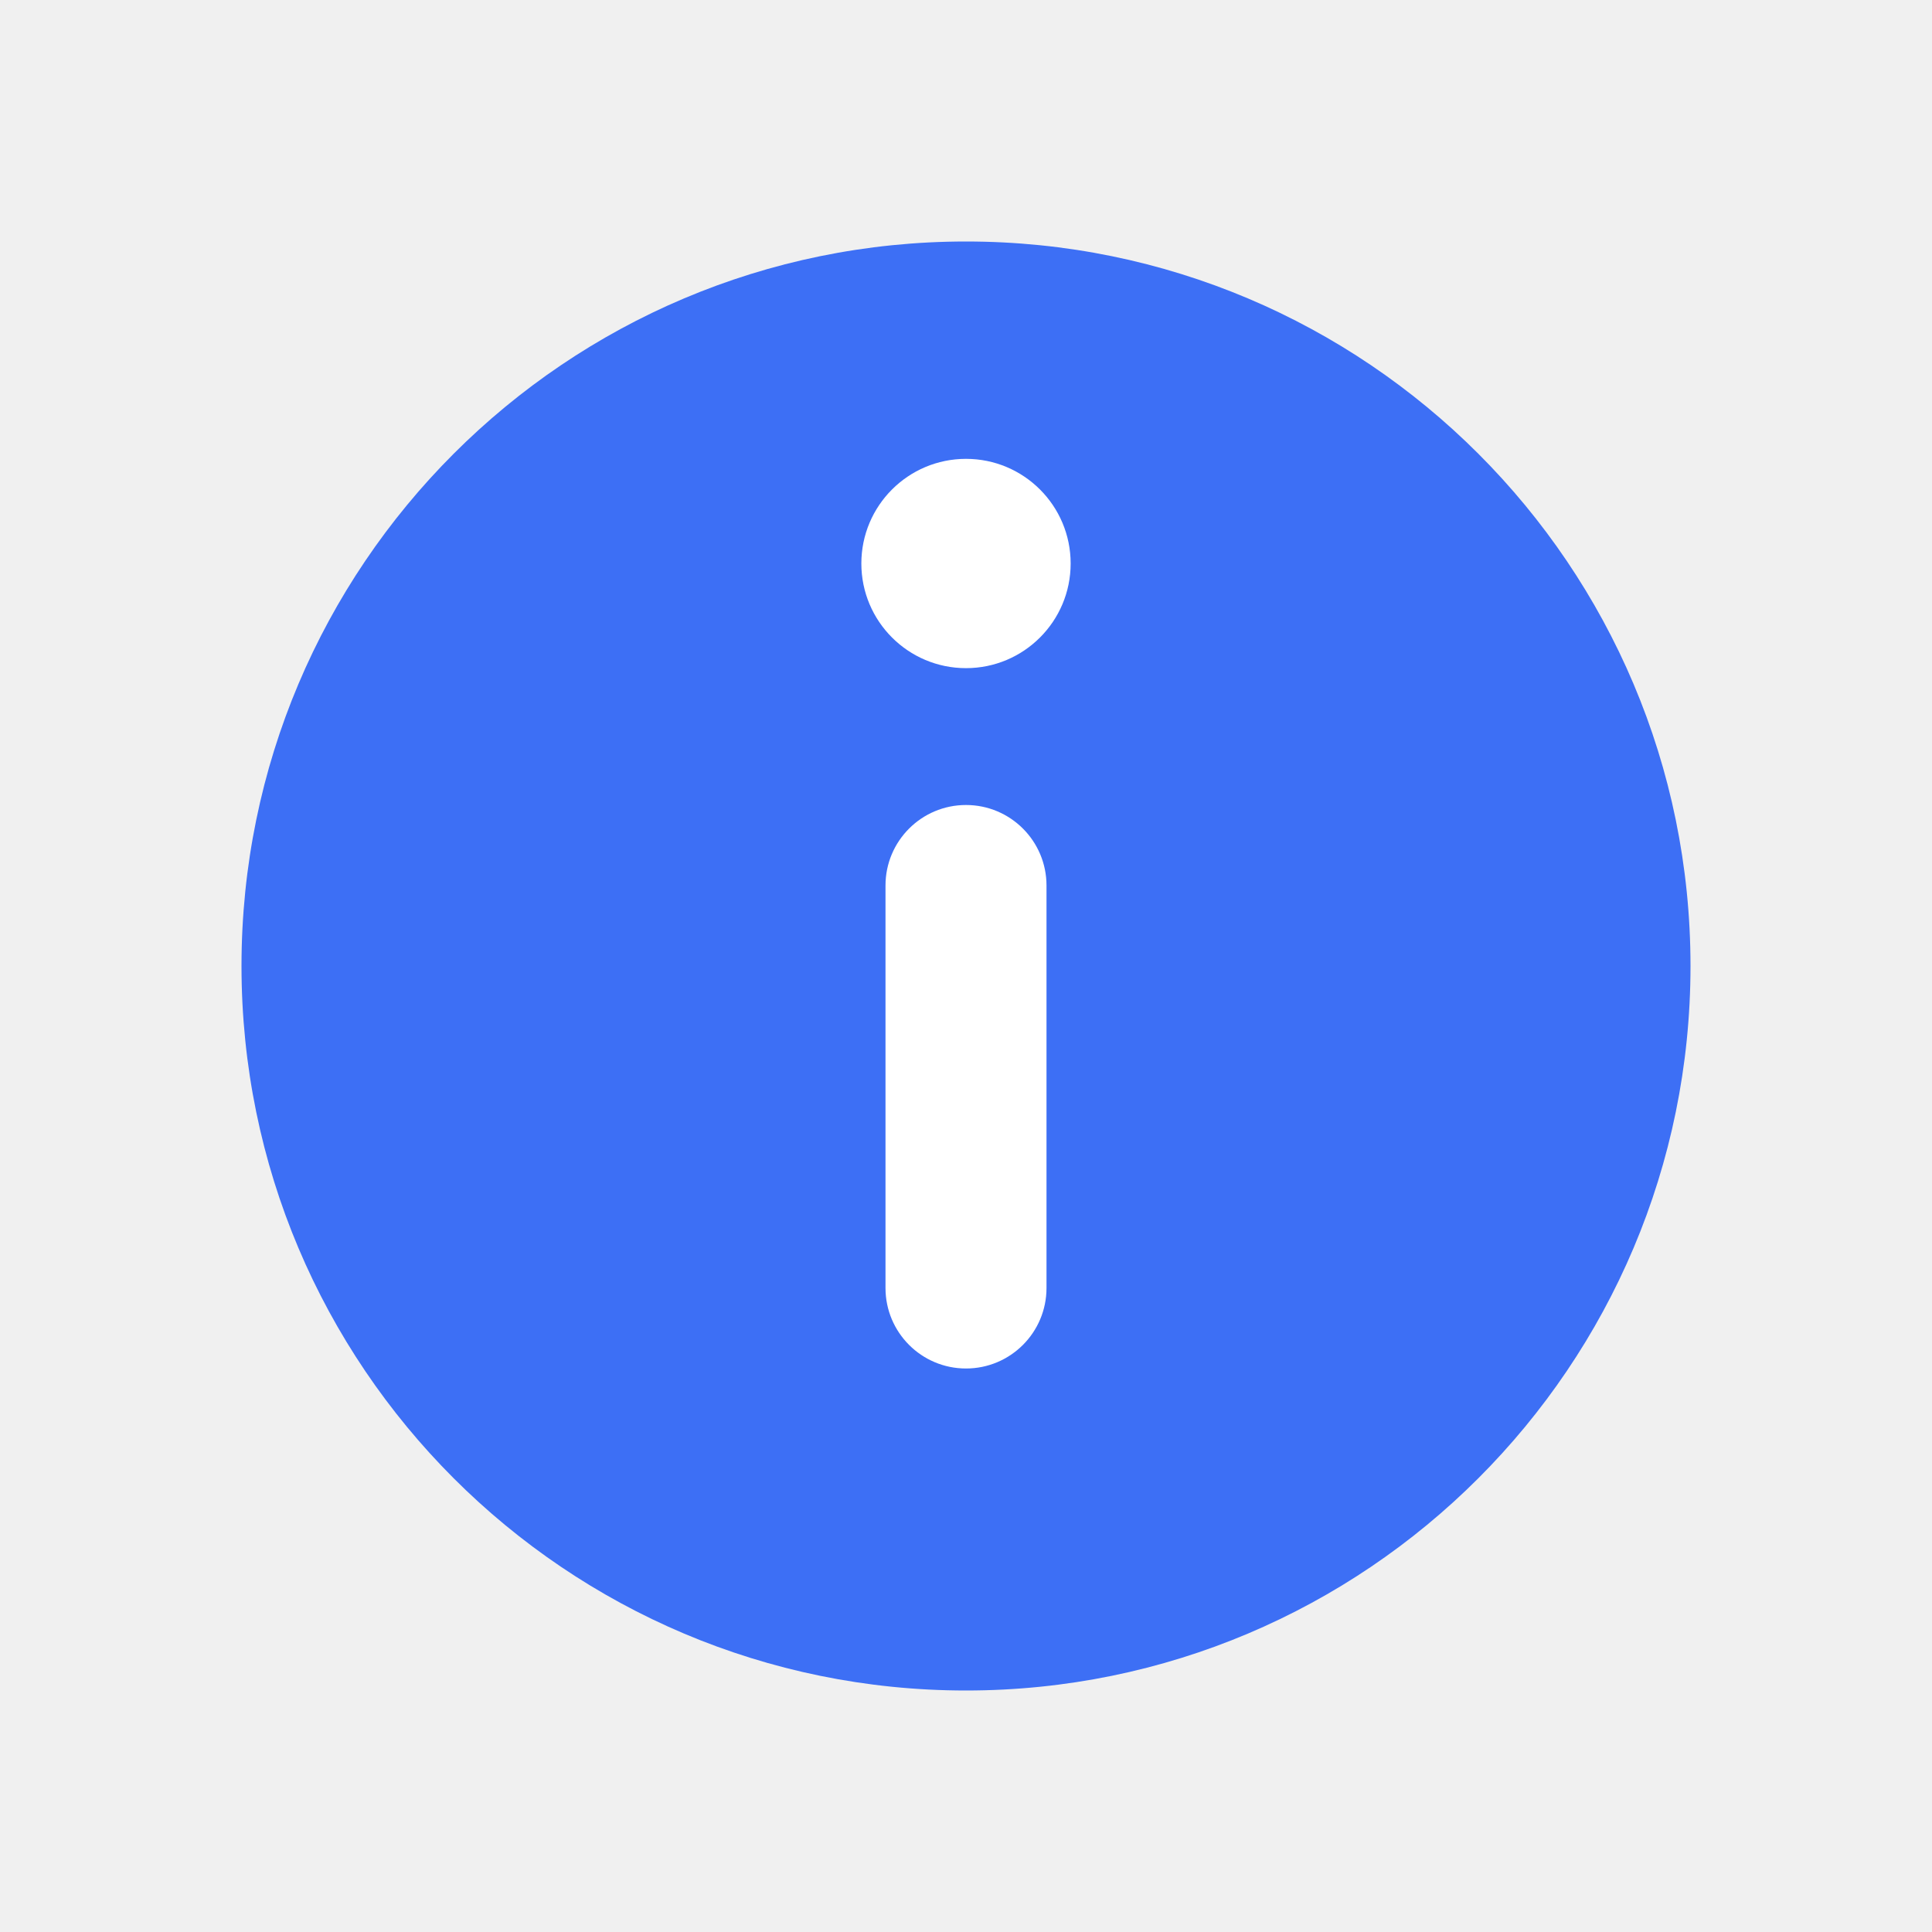
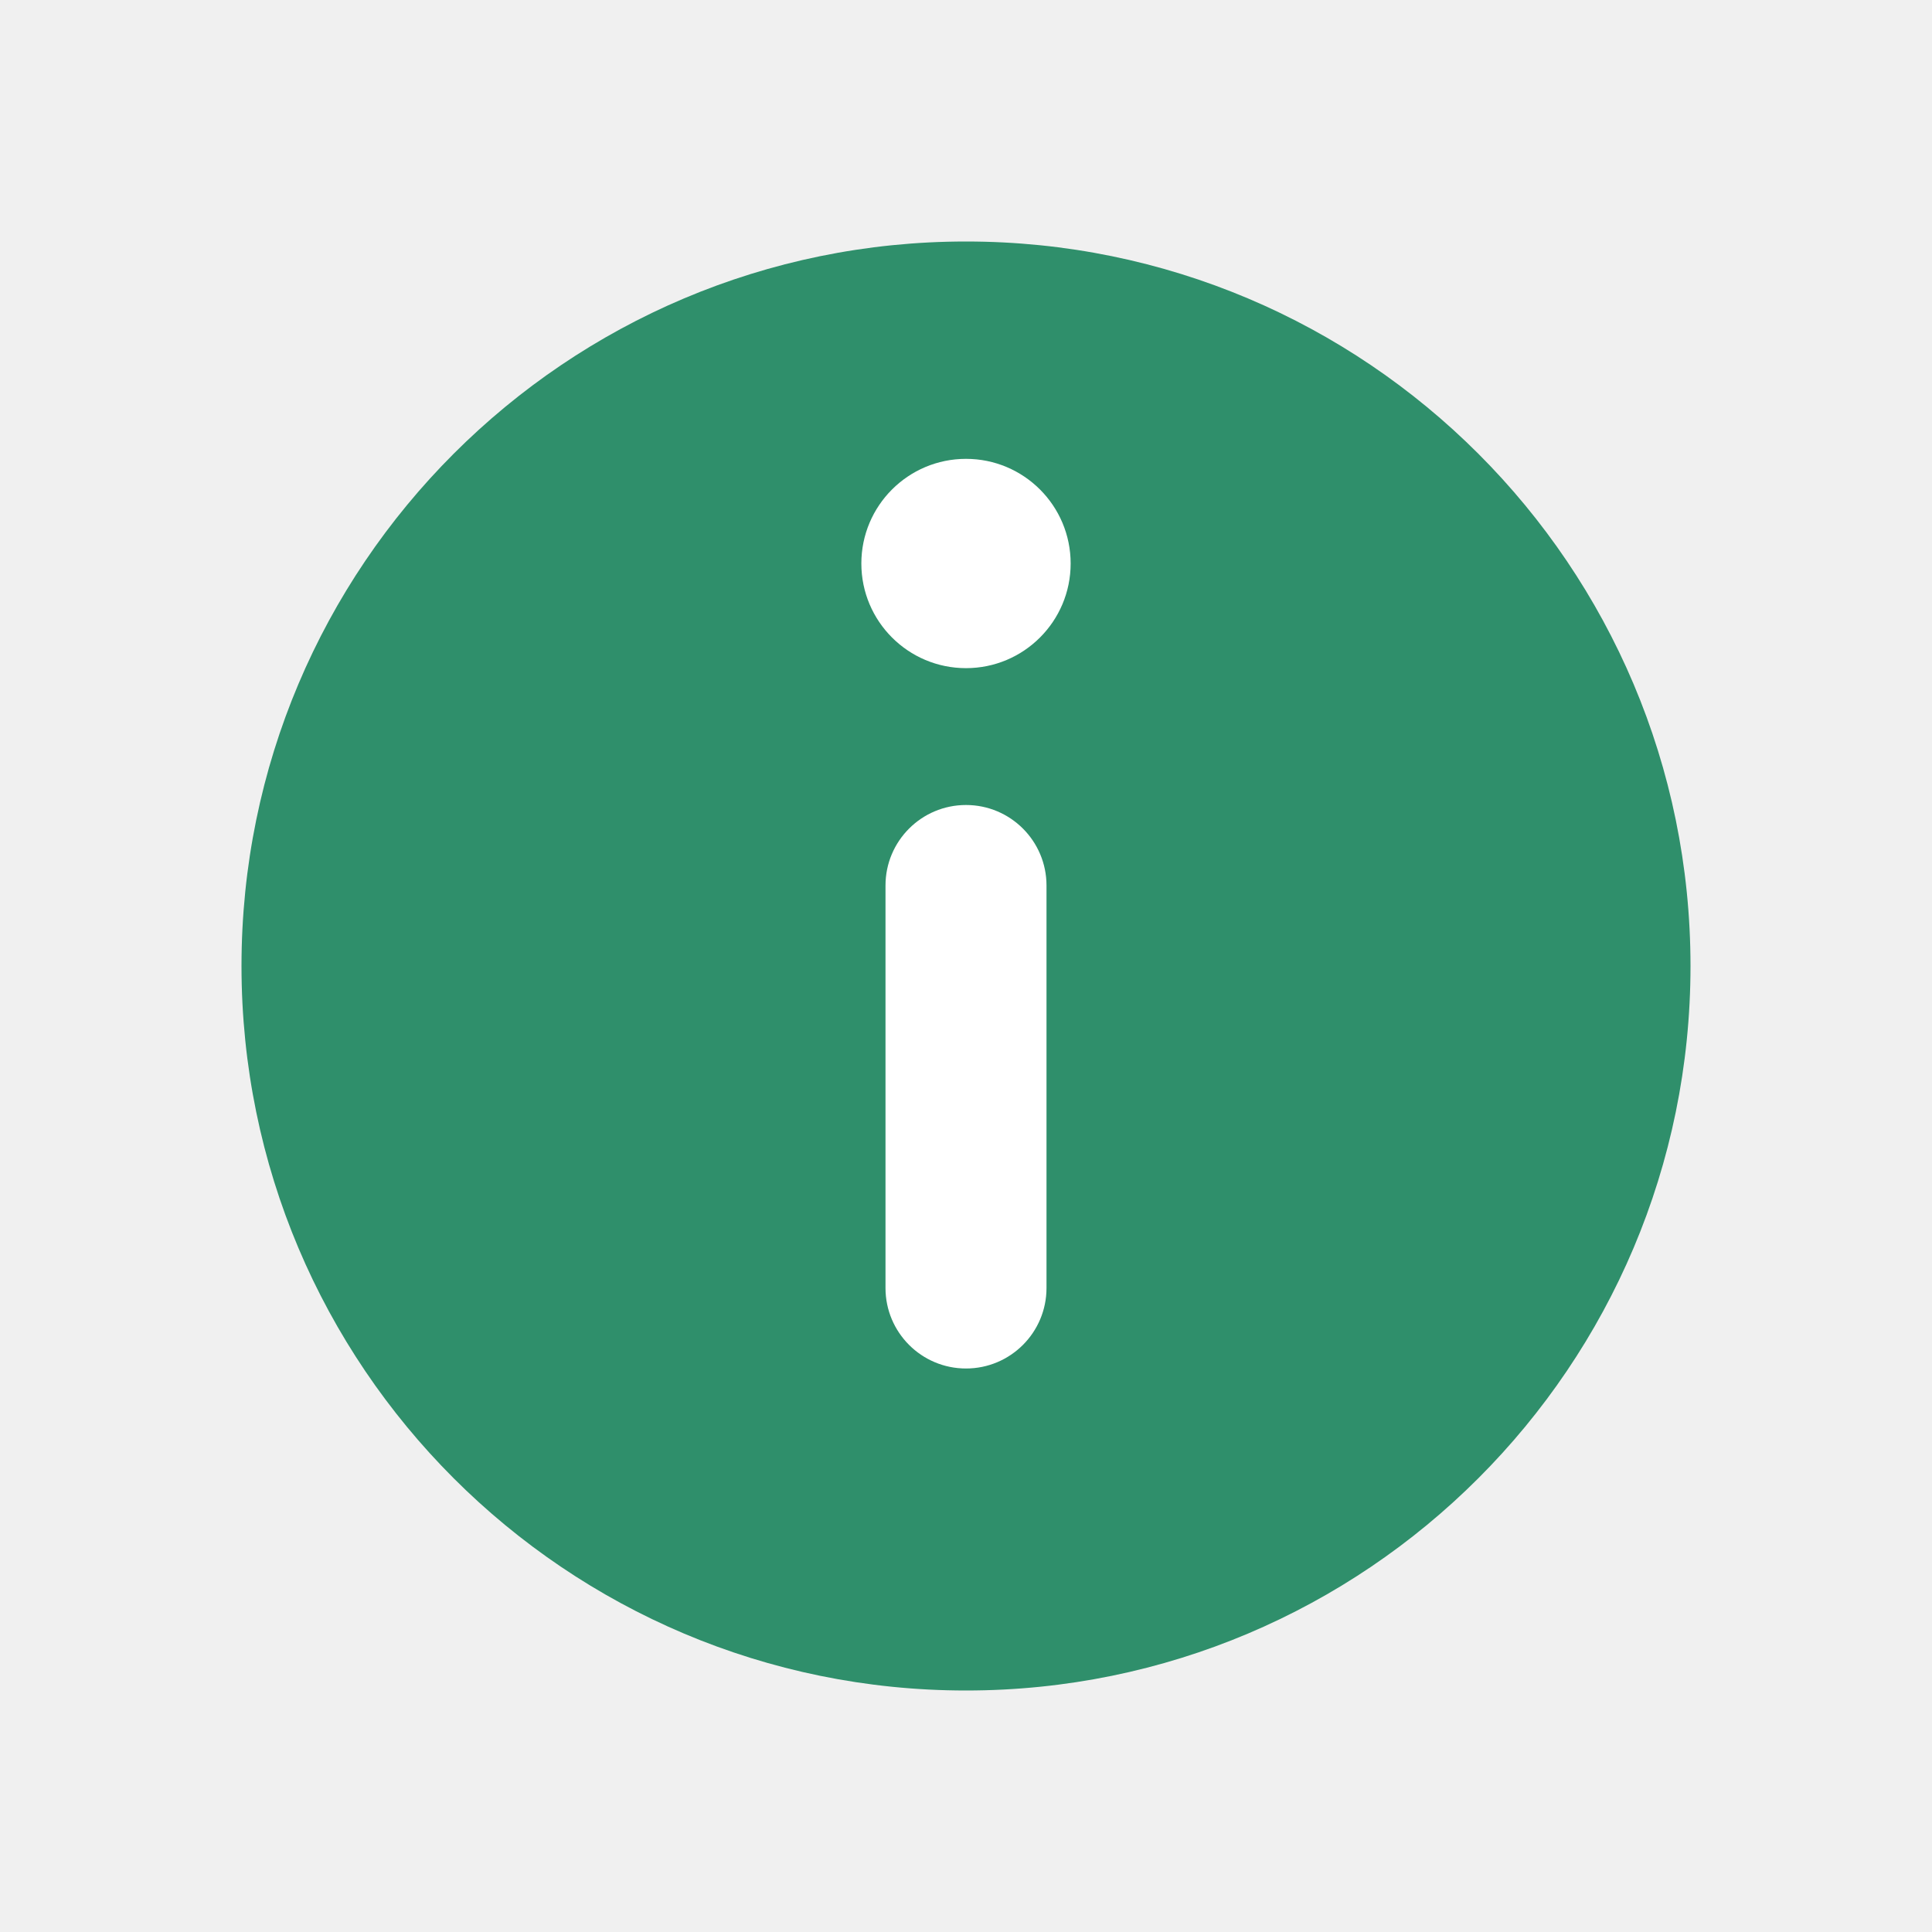
- <svg xmlns="http://www.w3.org/2000/svg" viewBox="0 0 24 24" fill="#3D6FF5">
+ <svg xmlns="http://www.w3.org/2000/svg" viewBox="0 0 24 24" fill="#2F8F6B">
  <circle cx="12" cy="12" r="9" />
  <rect x="11" y="10" width="2" height="7" rx="1" fill="#fff" />
  <circle cx="12" cy="7" r="1.3" fill="#fff" />
</svg>
